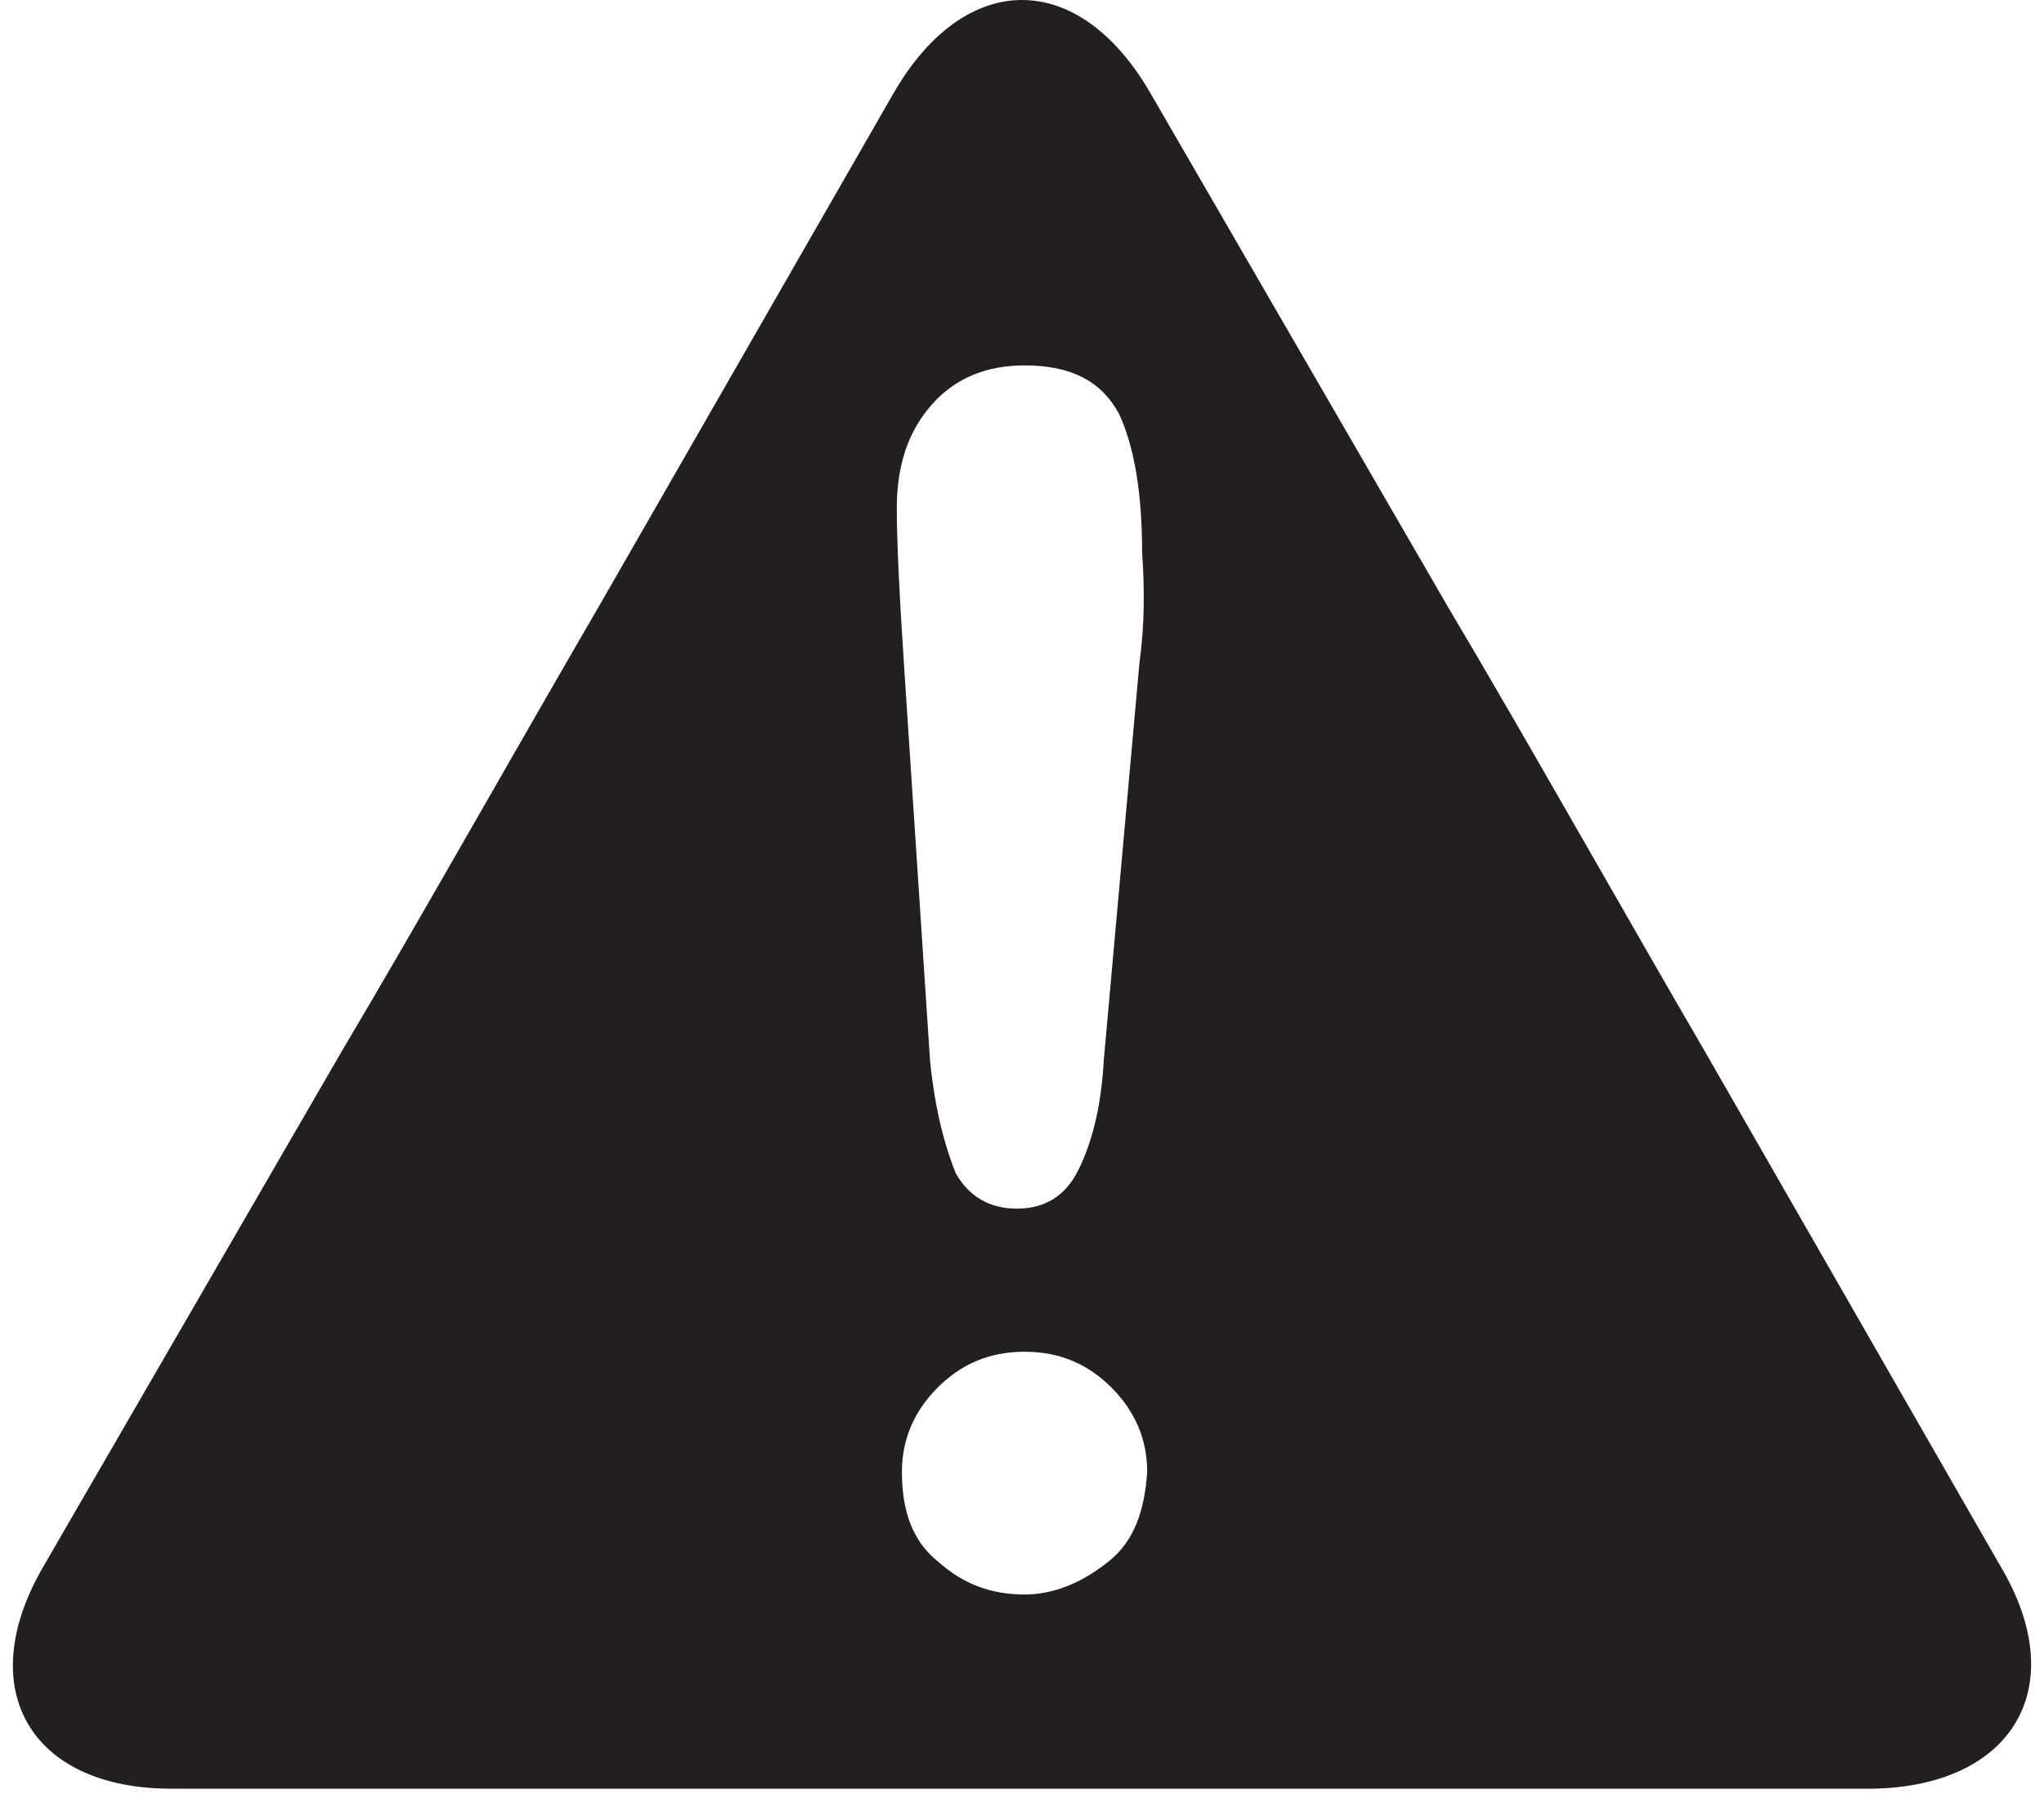
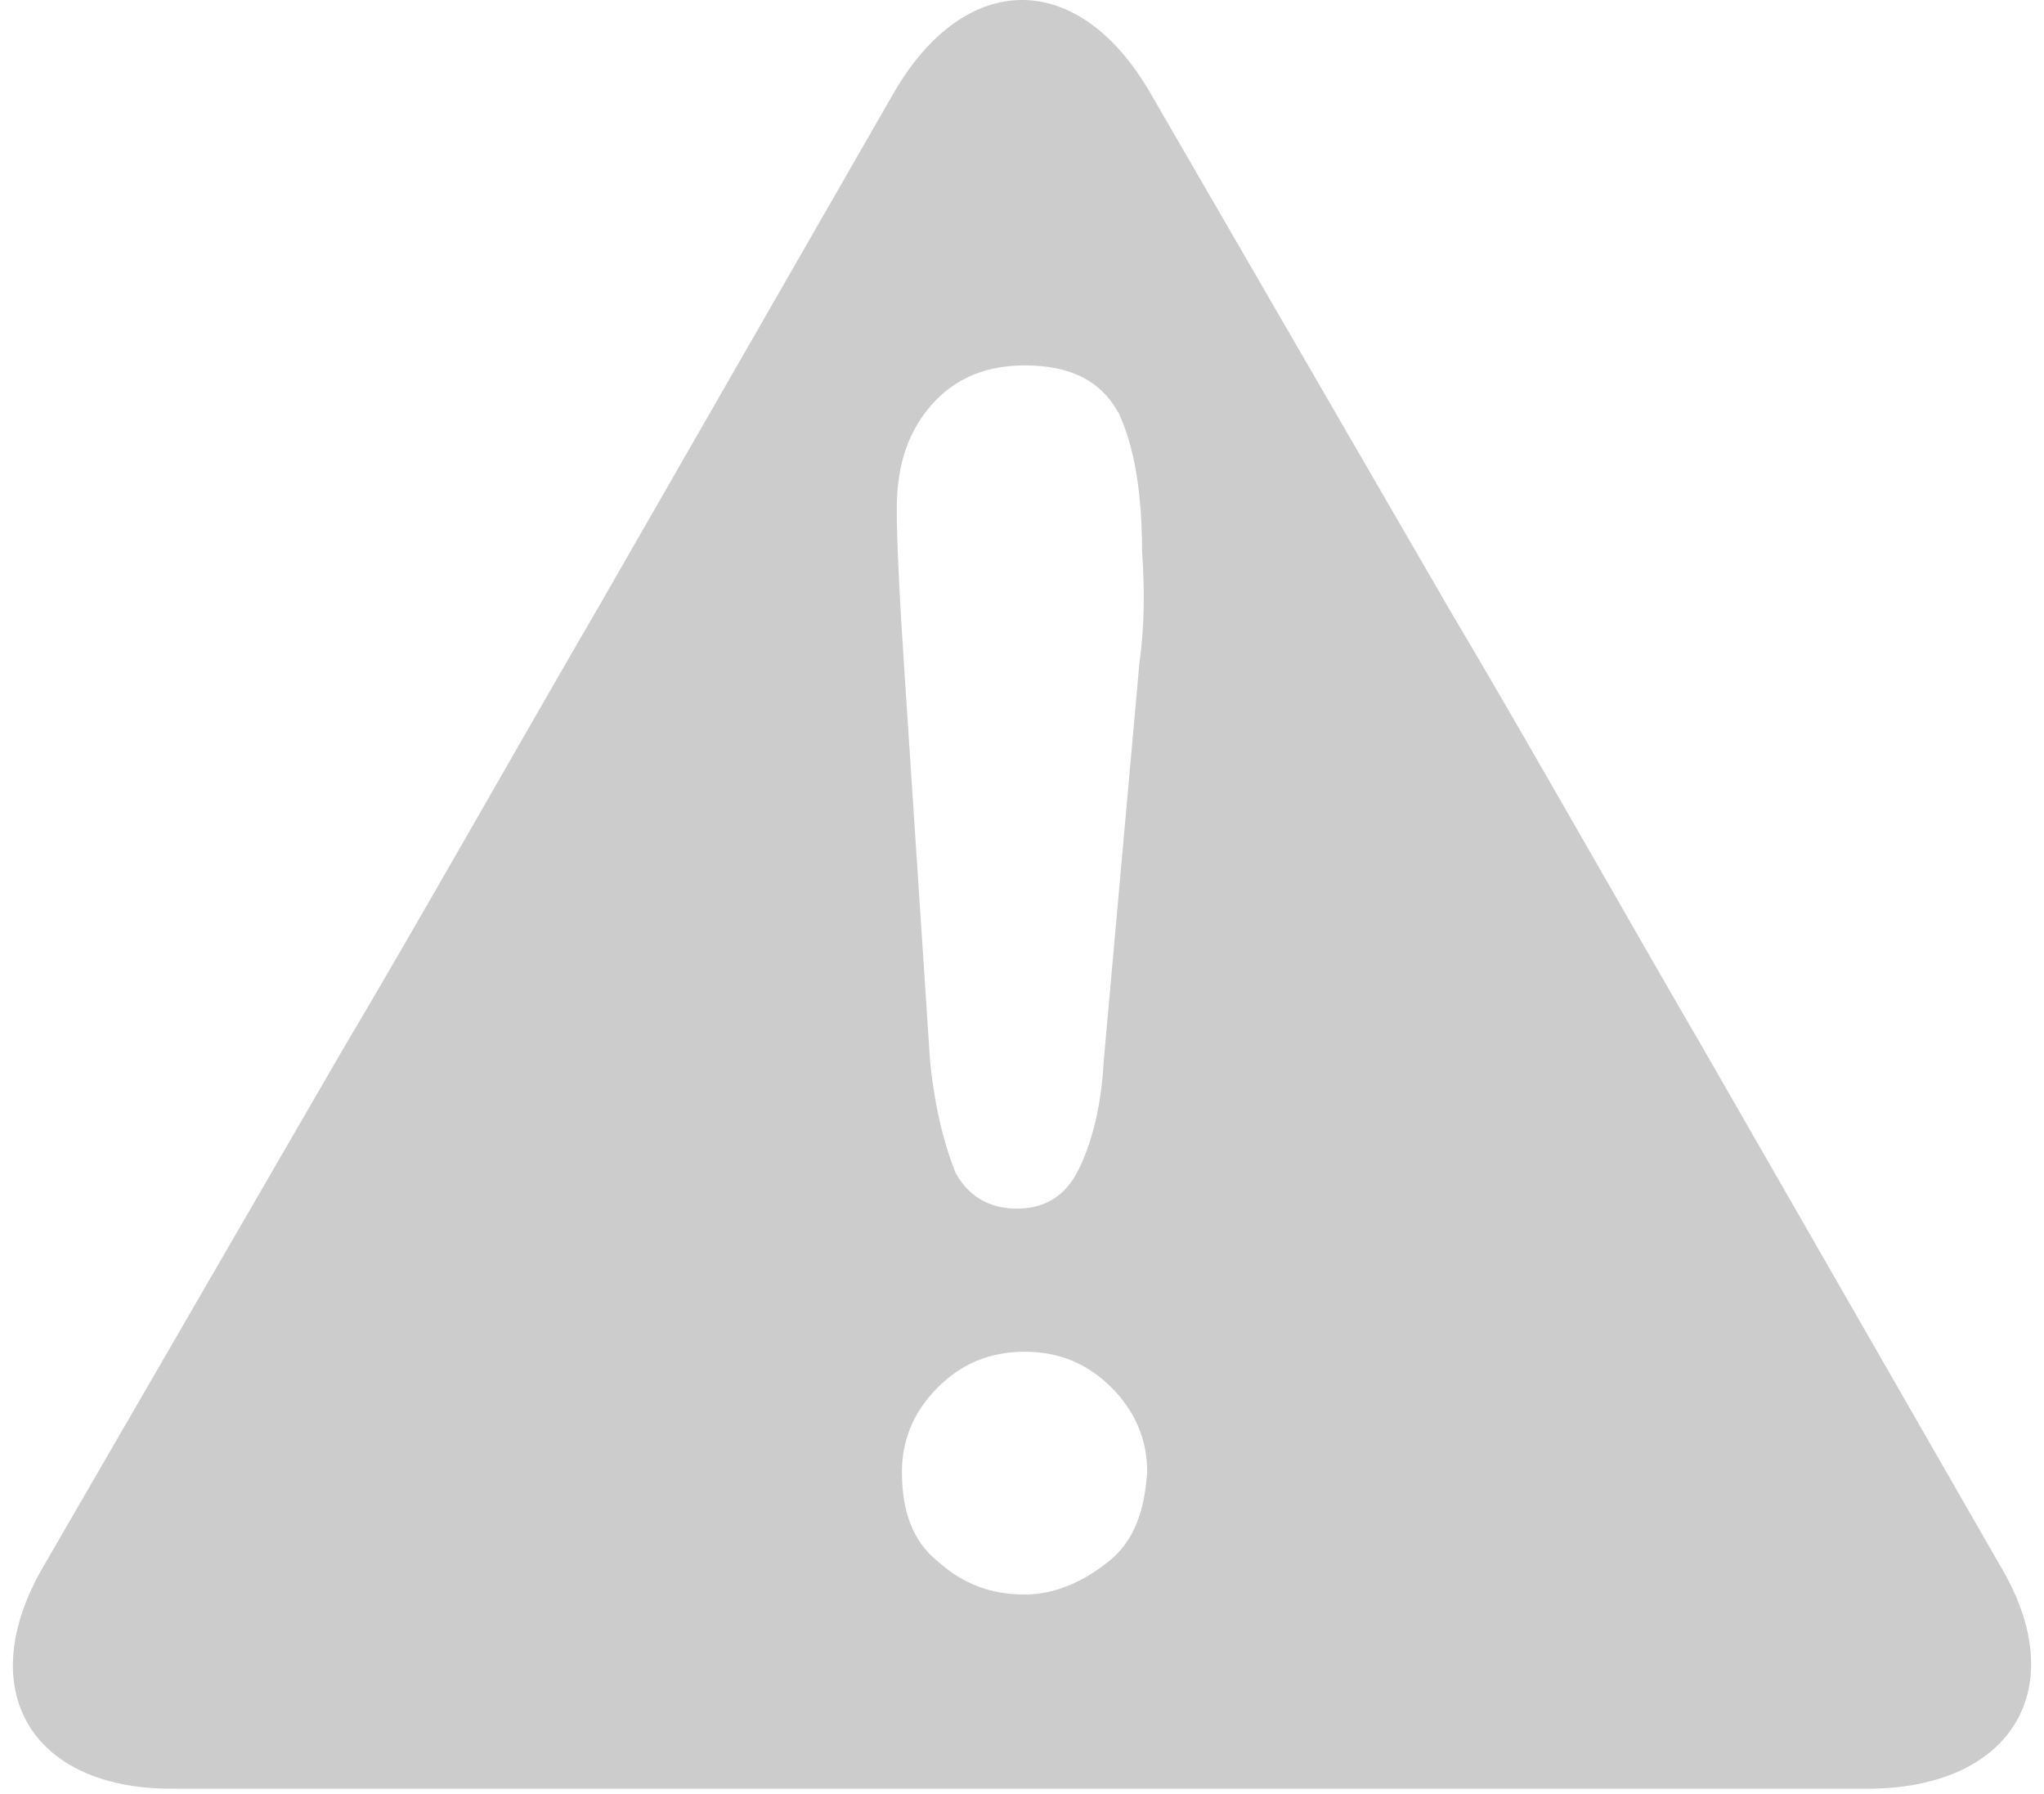
- <svg xmlns="http://www.w3.org/2000/svg" version="1.1" id="Layer_1" x="0px" y="0px" viewBox="0 0 80 70.2" style="enable-background:new 0 0 80 70.2;" xml:space="preserve">
-   <style type="text/css">
- 	.st0{fill:#231F20;}
+ <svg xmlns="http://www.w3.org/2000/svg" viewBox="0 0 80 70.2">
+   <style type="text/css">.svg-warn{fill: #ccc;}
</style>
-   <path class="st0" d="M78.3,61.3L66.7,41.1c-2.8-4.8-7.2-12.6-10-17.3L45,3.6c-2.8-4.8-7.2-4.8-10,0L23.4,23.8  c-2.8,4.8-7.2,12.6-10,17.3L1.7,61.3c-2.8,4.8-0.5,8.7,5,8.7H30c5.5,0,14.5,0,20,0h23.3C78.8,69.9,81.1,66,78.3,61.3z M43.4,61.1  c-1,0.8-2.1,1.3-3.3,1.3c-1.3,0-2.4-0.4-3.4-1.3c-1-0.8-1.4-2-1.4-3.5c0-1.3,0.5-2.4,1.4-3.3c0.9-0.9,2-1.4,3.4-1.4s2.5,0.5,3.4,1.4  c0.9,0.9,1.4,2,1.4,3.3C44.8,59.1,44.4,60.3,43.4,61.1z M44.6,25.9l-1.4,15.6c-0.1,1.9-0.5,3.3-1,4.3c-0.5,1-1.3,1.5-2.4,1.5  c-1.1,0-1.9-0.5-2.4-1.4c-0.4-1-0.8-2.4-1-4.4l-1-15.2c-0.2-3-0.3-5.1-0.3-6.4c0-1.8,0.5-3.1,1.4-4.1c0.9-1,2.1-1.5,3.6-1.5  c1.8,0,3,0.6,3.7,1.9c0.6,1.3,0.9,3.1,0.9,5.4C44.8,23,44.8,24.5,44.6,25.9z" />
+   <path class="svg-warn" d="M78.3 61.3L66.7 41.1c-2.8-4.8-7.2-12.6-10-17.3L45 3.6c-2.8-4.8-7.2-4.8-10 0L23.4 23.8c-2.8 4.8-7.2 12.6-10 17.3L1.7 61.3c-2.8 4.8-0.5 8.7 5 8.7H30c5.5 0 14.5 0 20 0h23.3C78.8 69.9 81.1 66 78.3 61.3zM43.4 61.1c-1 0.8-2.1 1.3-3.3 1.3 -1.3 0-2.4-0.4-3.4-1.3 -1-0.8-1.4-2-1.4-3.5 0-1.3 0.5-2.4 1.4-3.3 0.9-0.9 2-1.4 3.4-1.4s2.5 0.5 3.4 1.4c0.9 0.9 1.4 2 1.4 3.3C44.8 59.1 44.4 60.3 43.4 61.1zM44.6 25.9l-1.4 15.6c-0.1 1.9-0.5 3.3-1 4.3 -0.5 1-1.3 1.5-2.4 1.5 -1.1 0-1.9-0.5-2.4-1.4 -0.4-1-0.8-2.4-1-4.4l-1-15.2c-0.2-3-0.3-5.1-0.3-6.4 0-1.8 0.5-3.1 1.4-4.1 0.9-1 2.1-1.5 3.6-1.5 1.8 0 3 0.6 3.7 1.9 0.6 1.3 0.9 3.1 0.9 5.4C44.8 23 44.8 24.5 44.6 25.9z" />
</svg>
